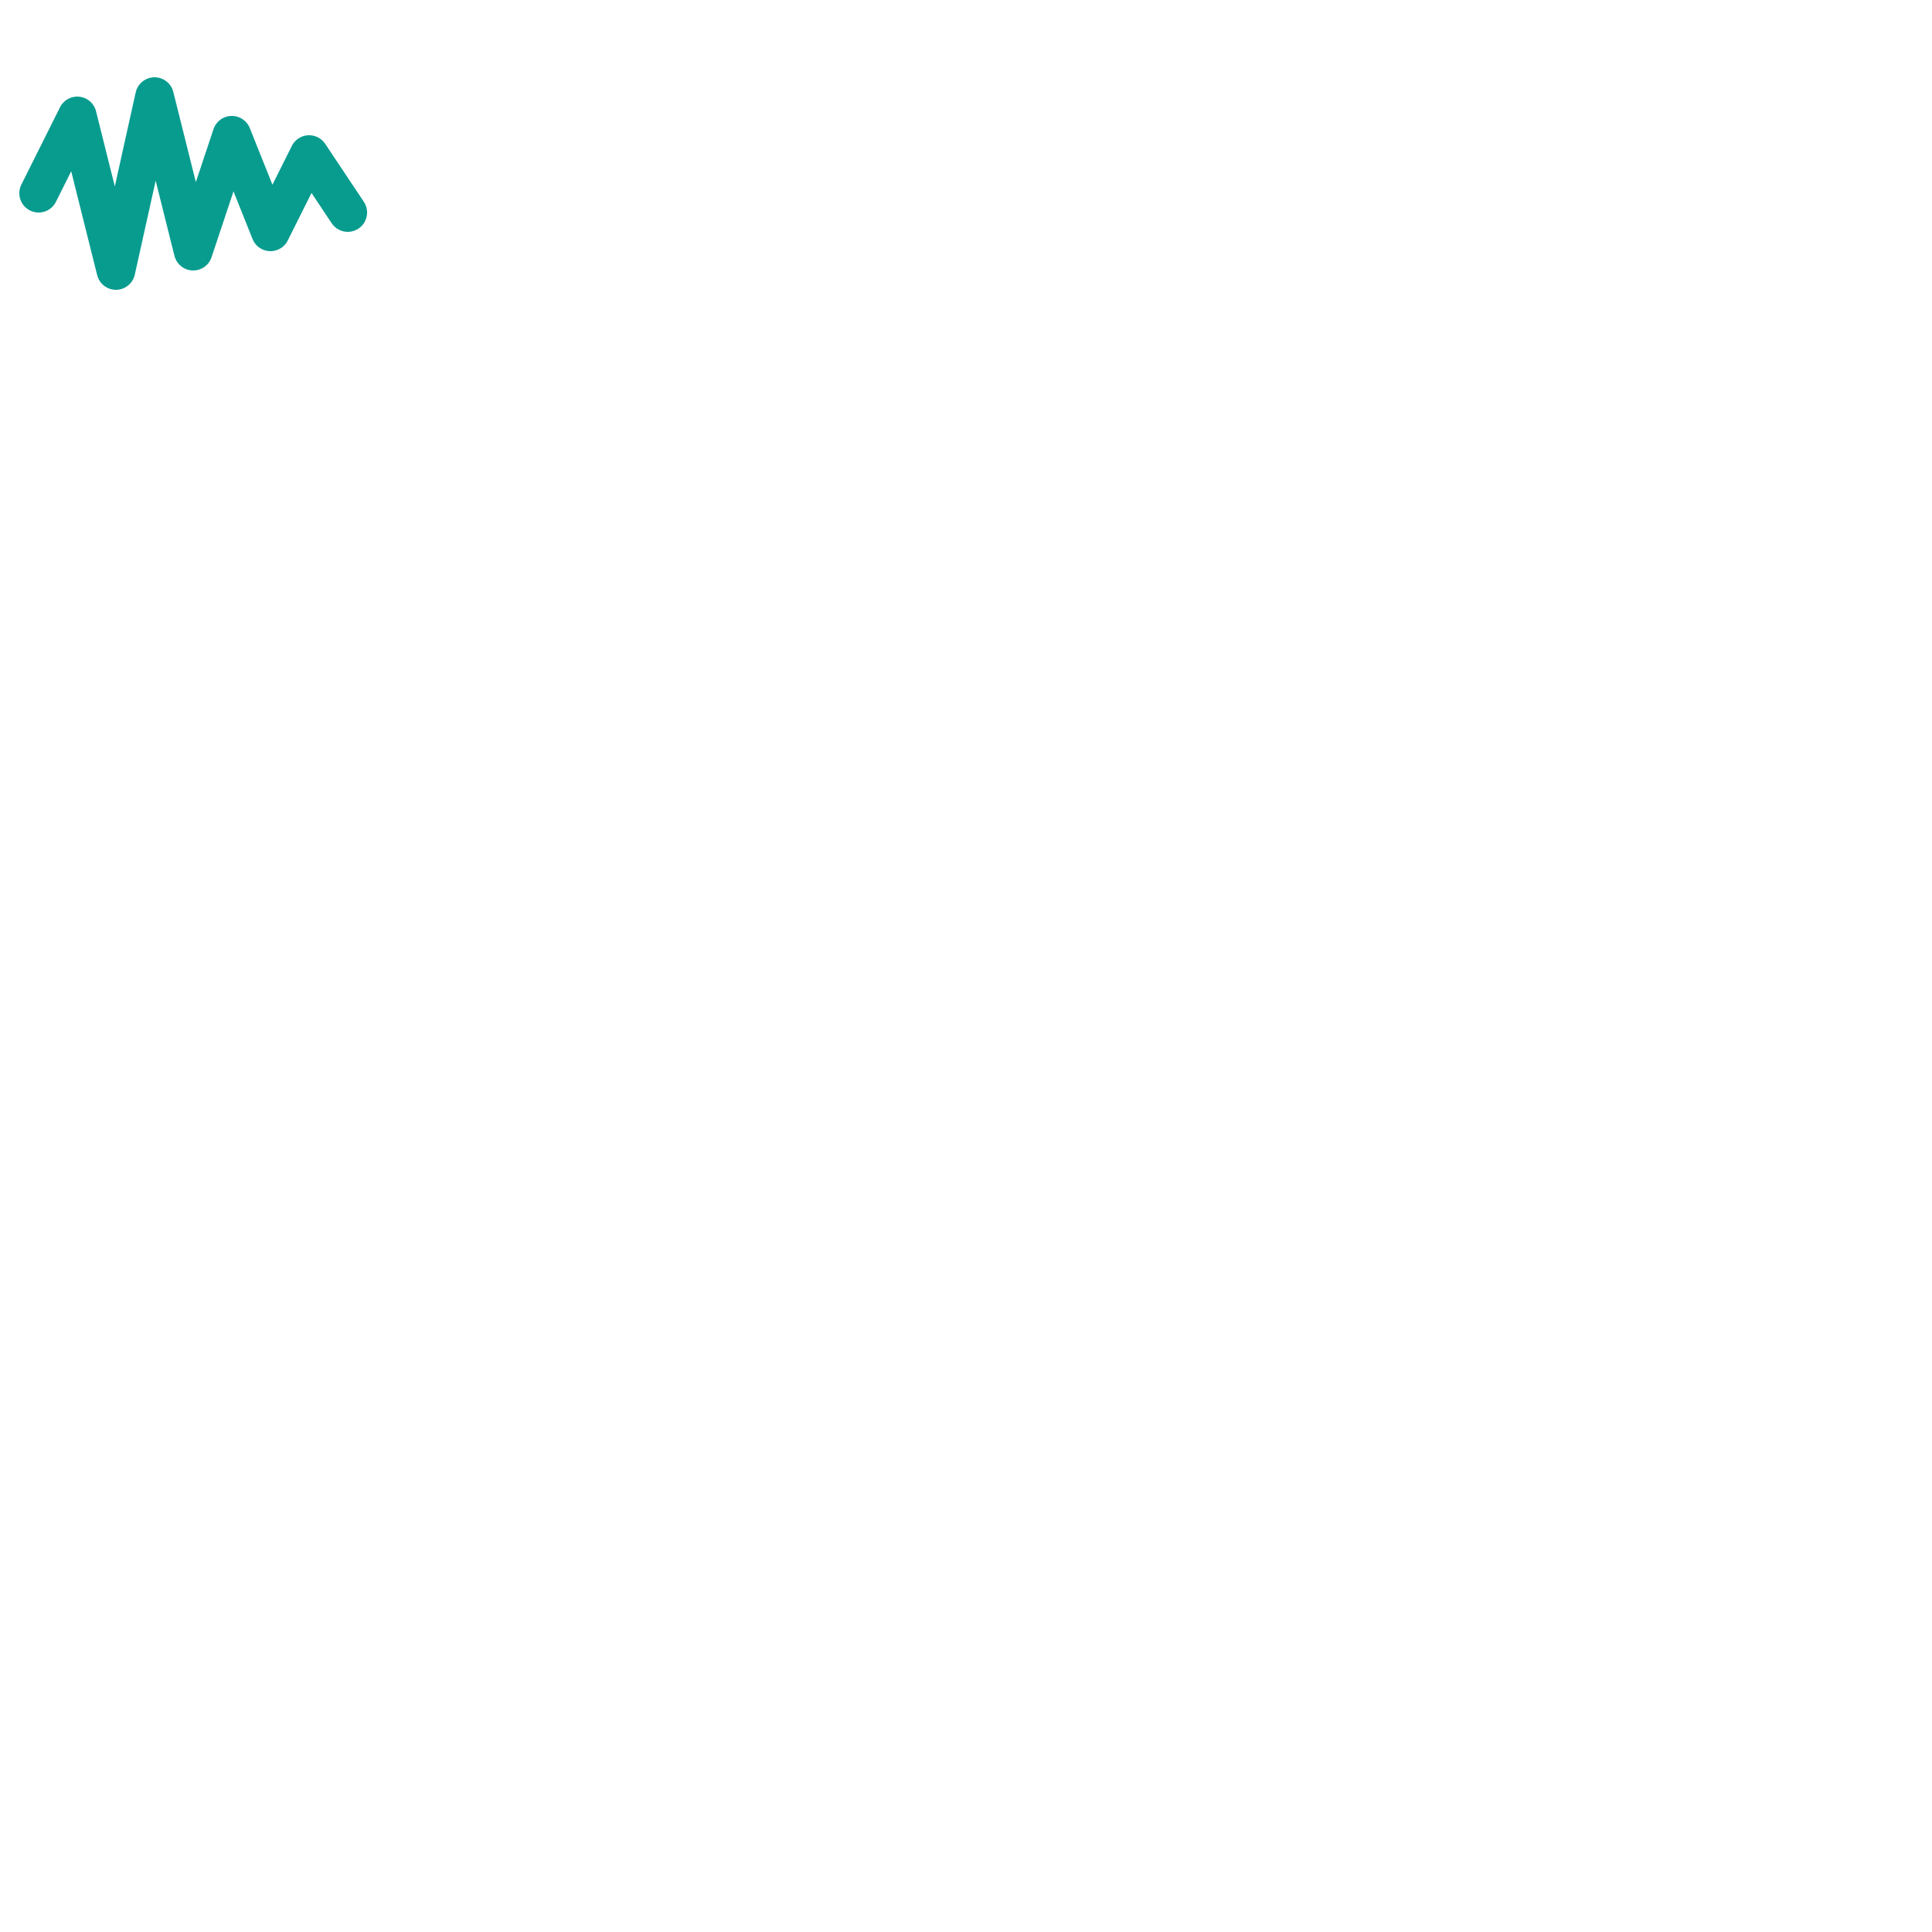
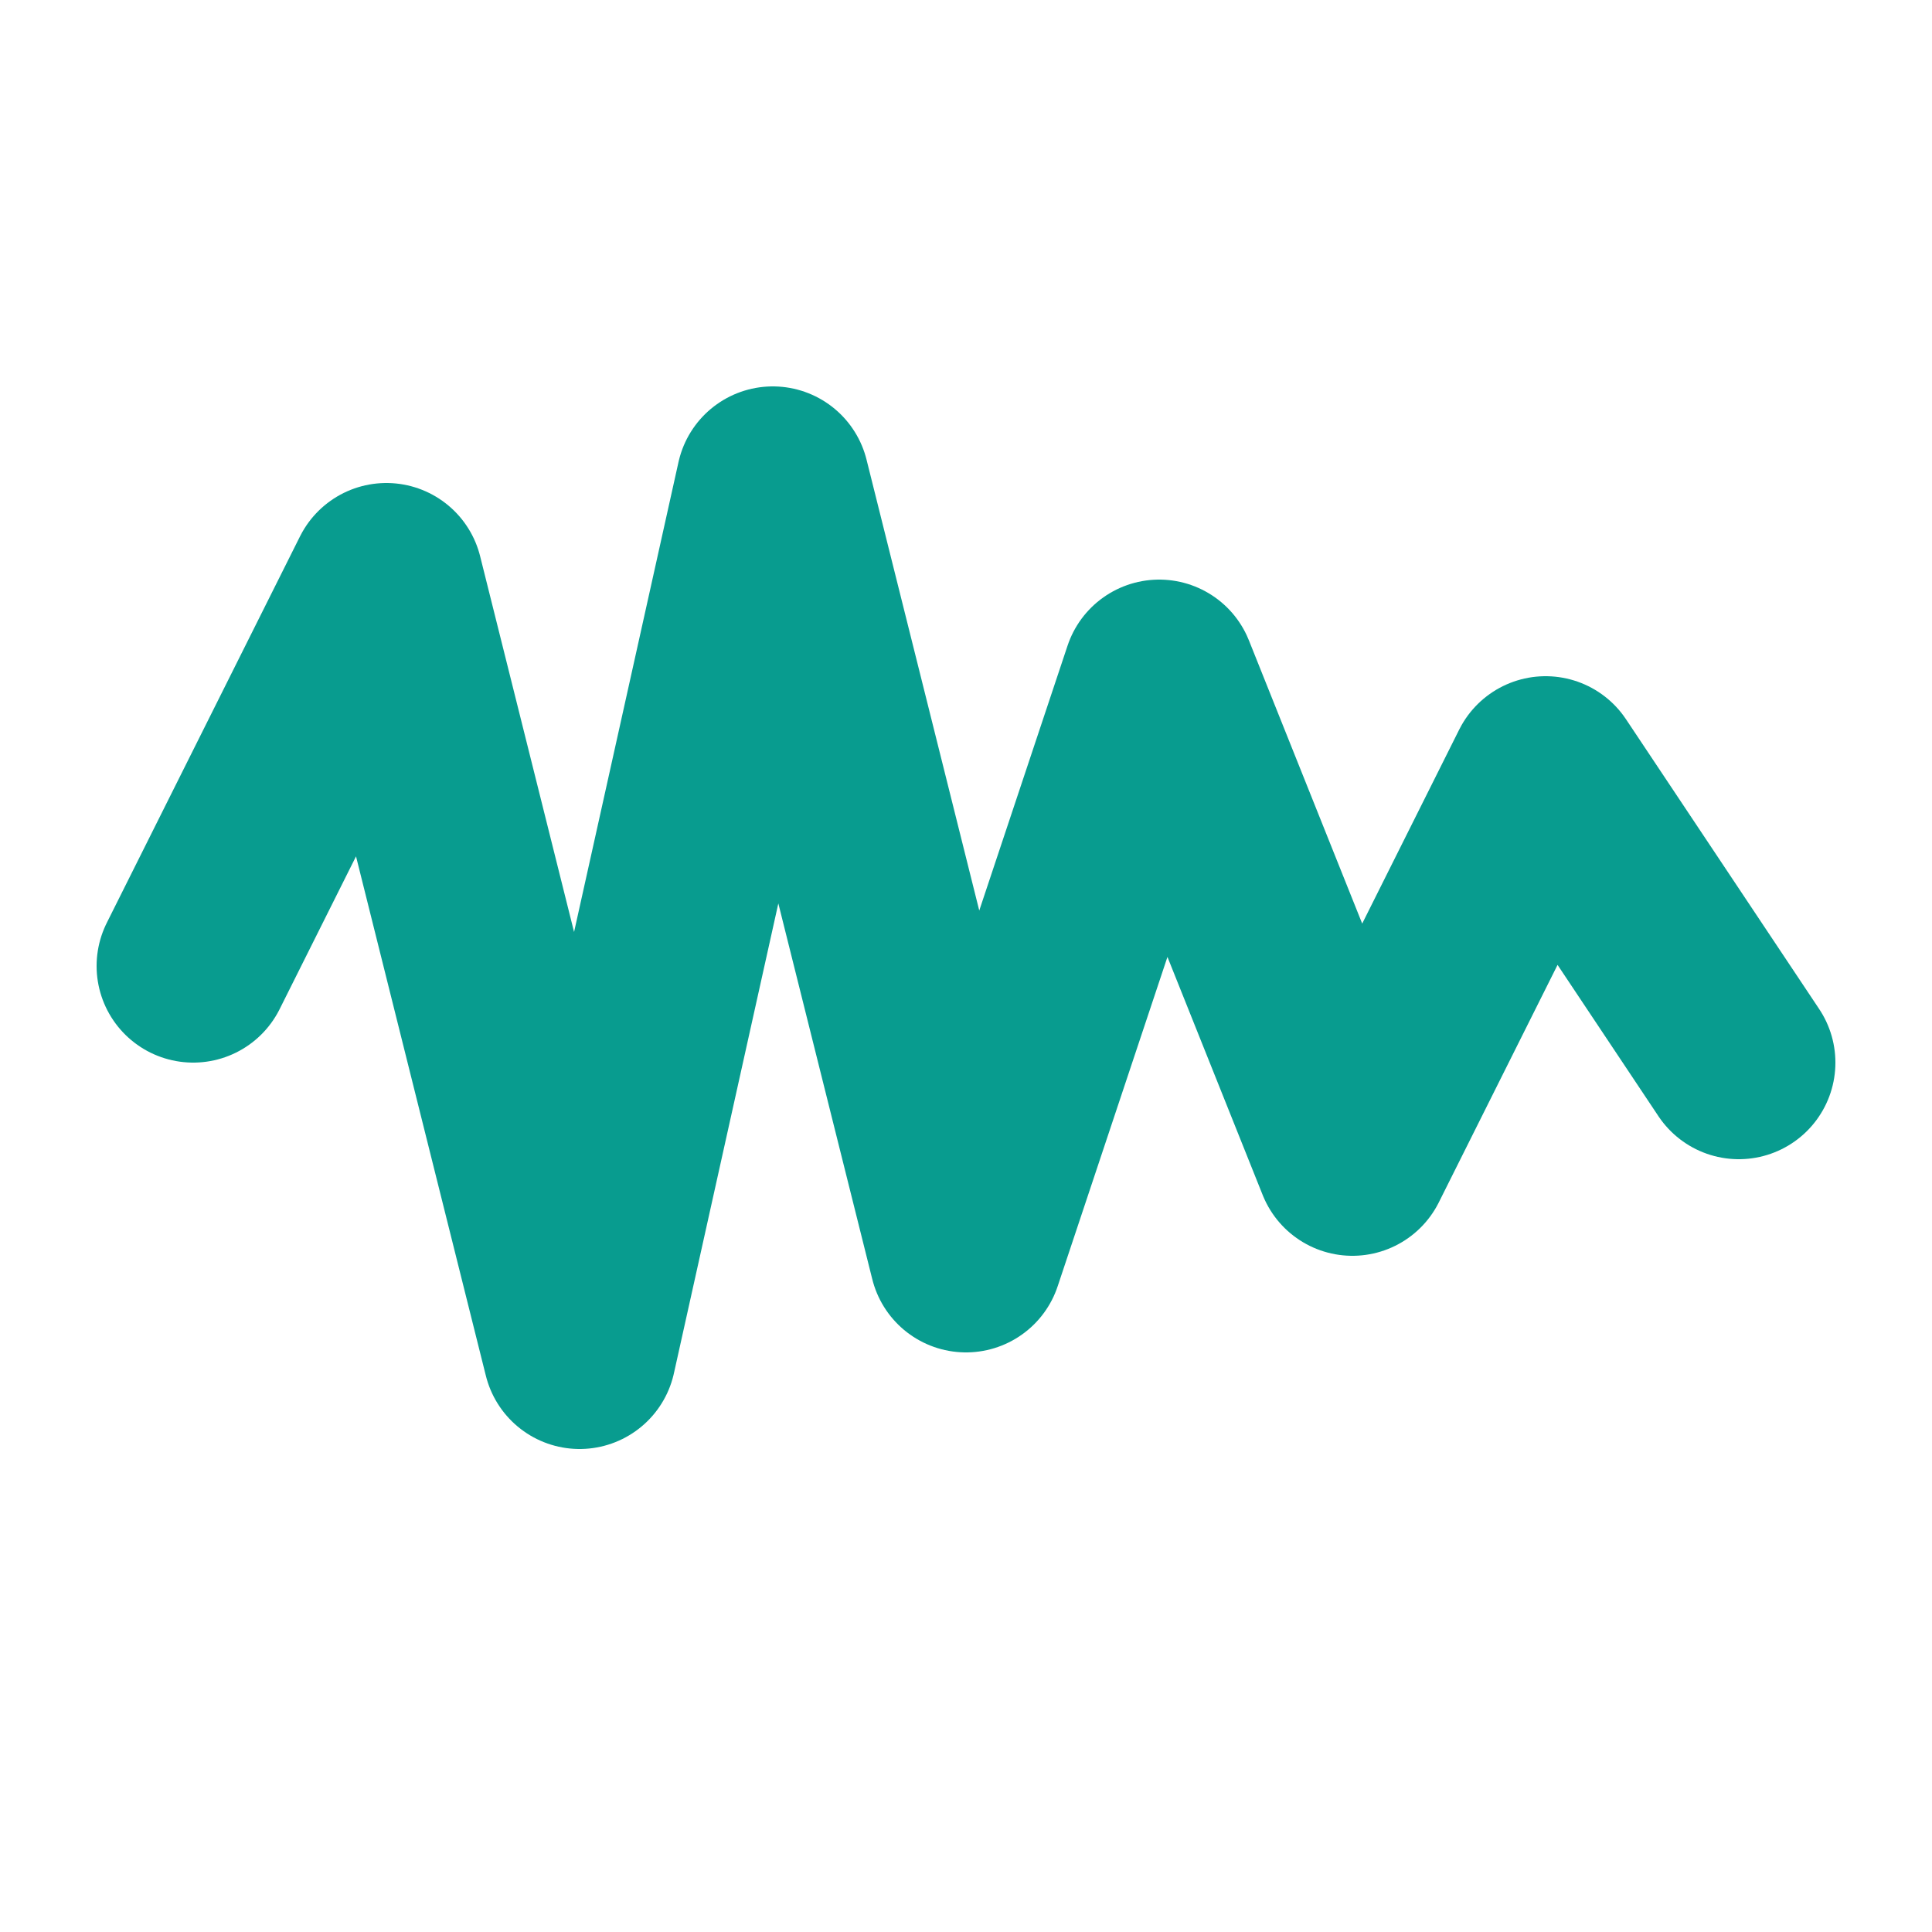
- <svg xmlns="http://www.w3.org/2000/svg" viewBox="0 0 100 100">
+ <svg xmlns="http://www.w3.org/2000/svg" viewBox="0 0 20 20">
  <g stroke="#000">
    <path d="M2,10 L4,6 L6,14 L8,5 L10,13 L12,7 L14,12 L16,8 L18,11" stroke="#089c8f" stroke-width="2" fill="none" stroke-linecap="round" stroke-linejoin="round" />
  </g>
</svg>
